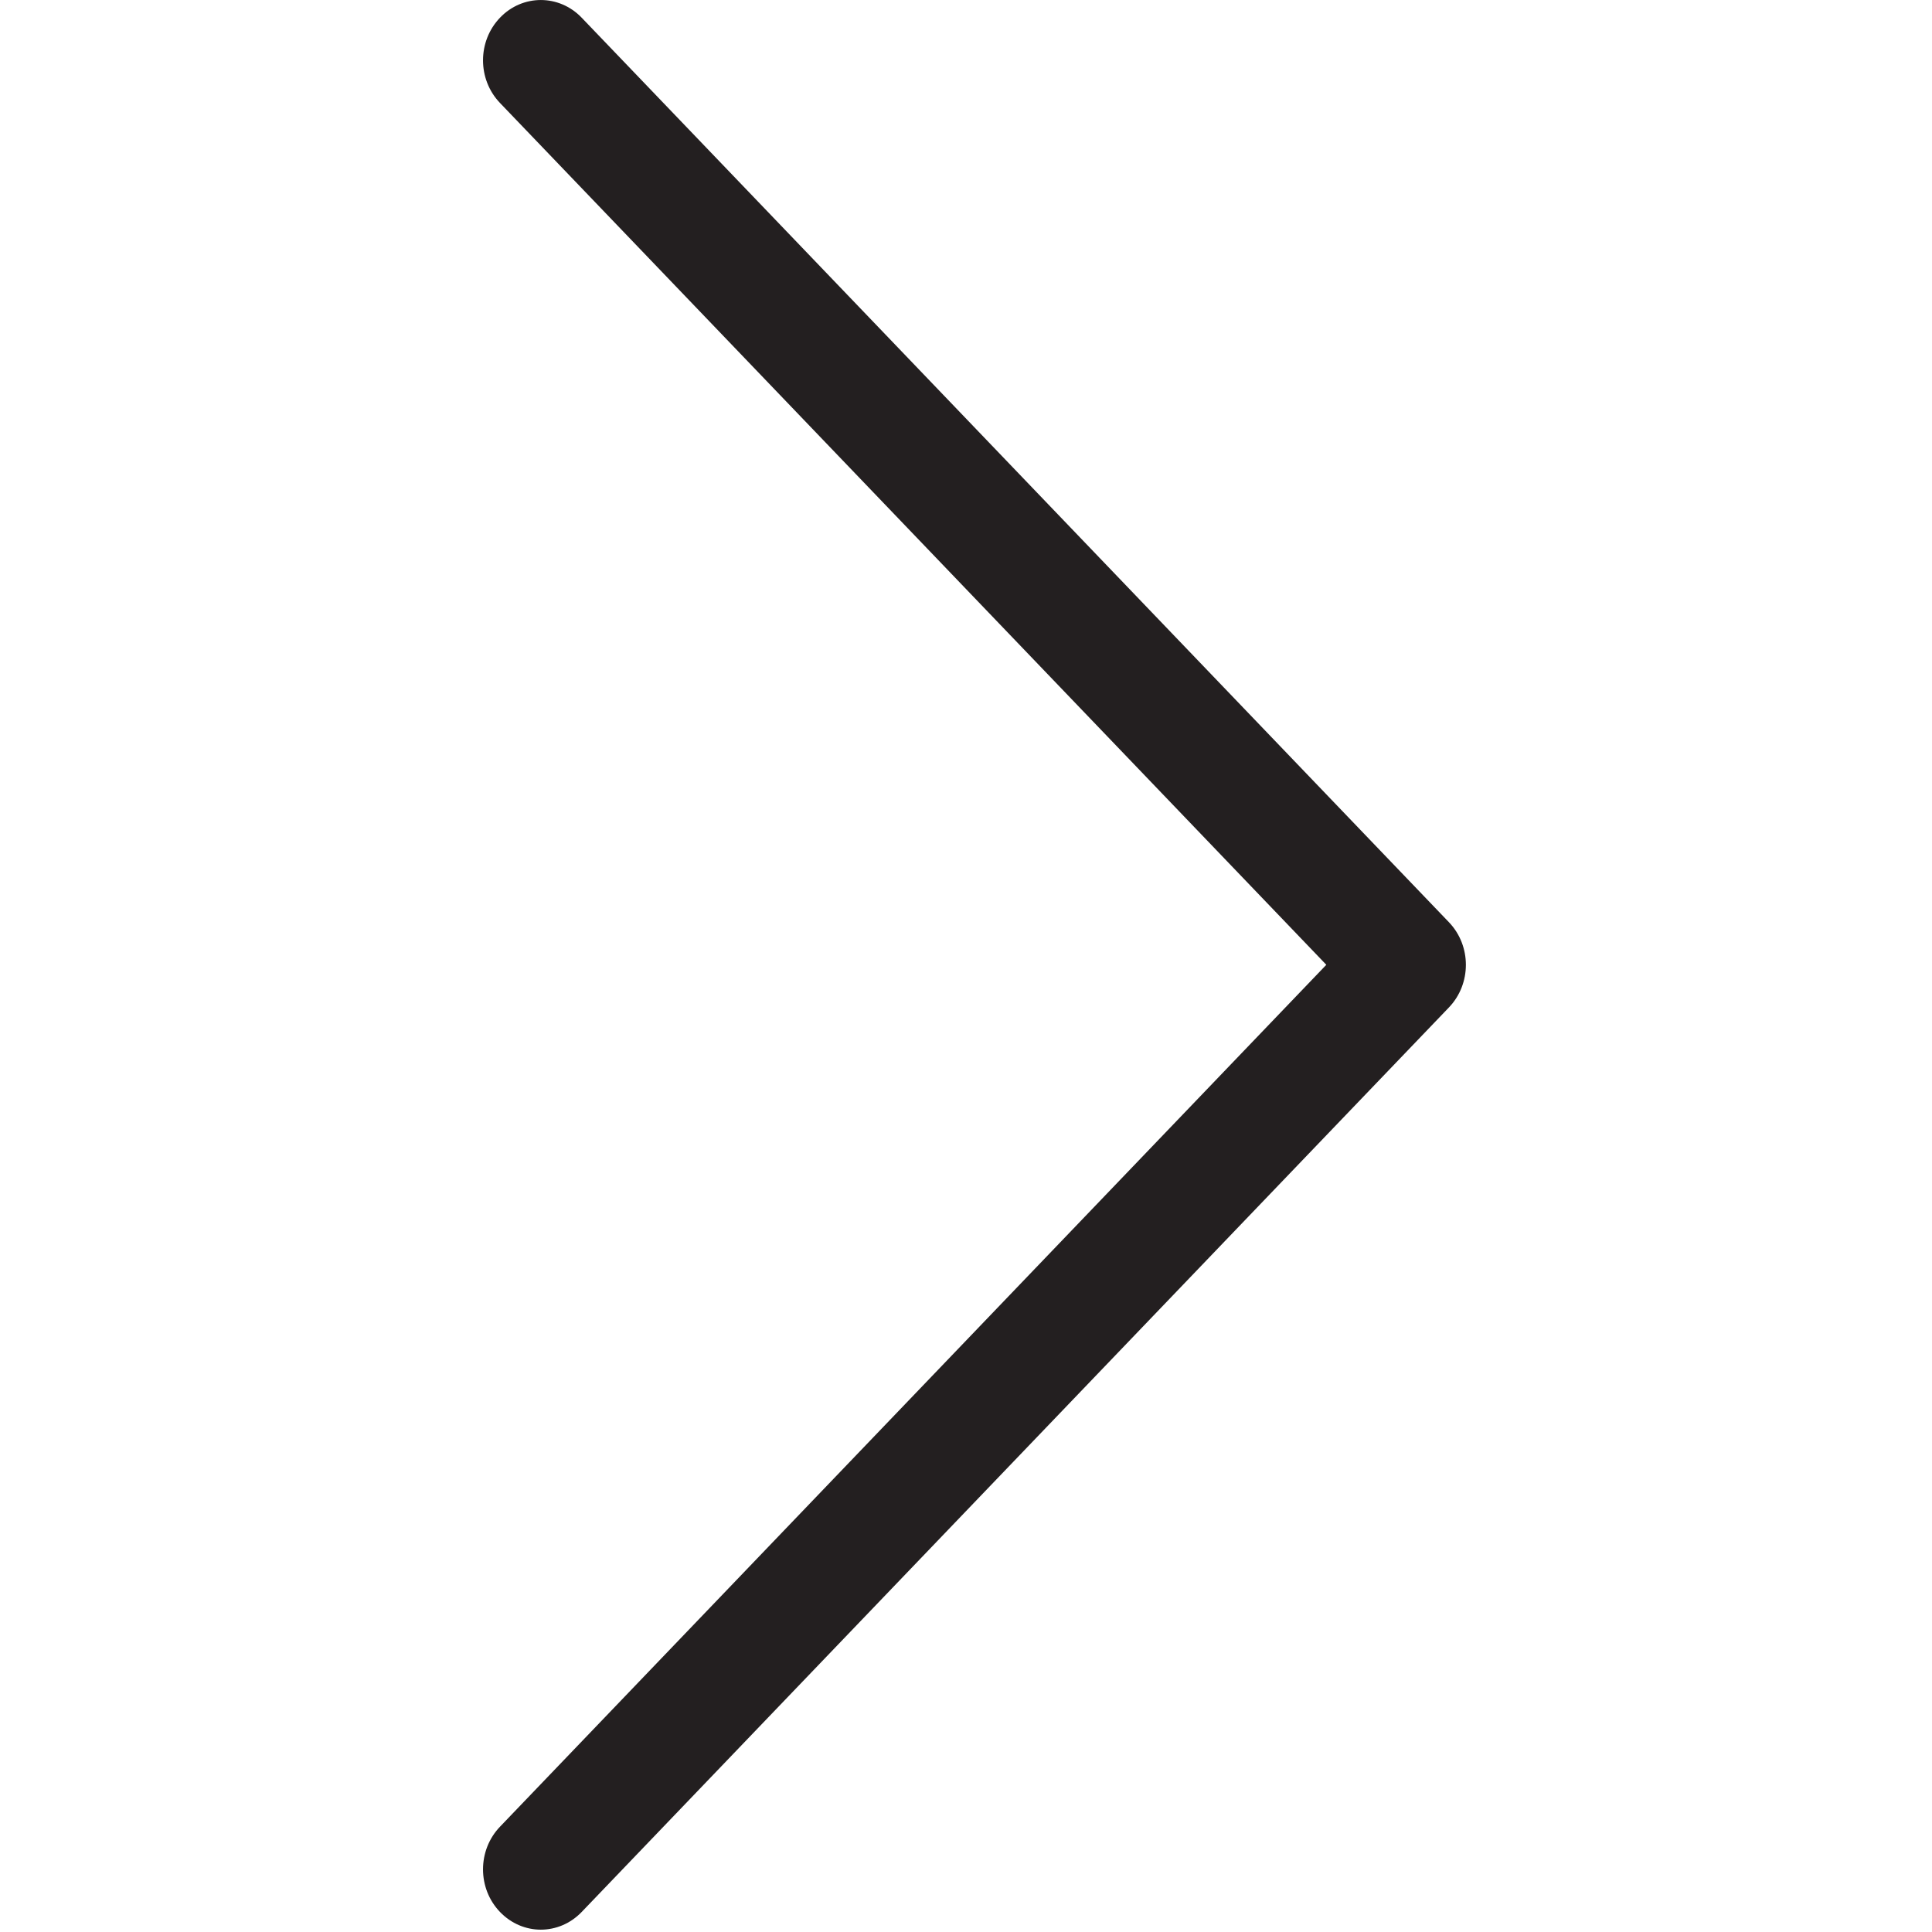
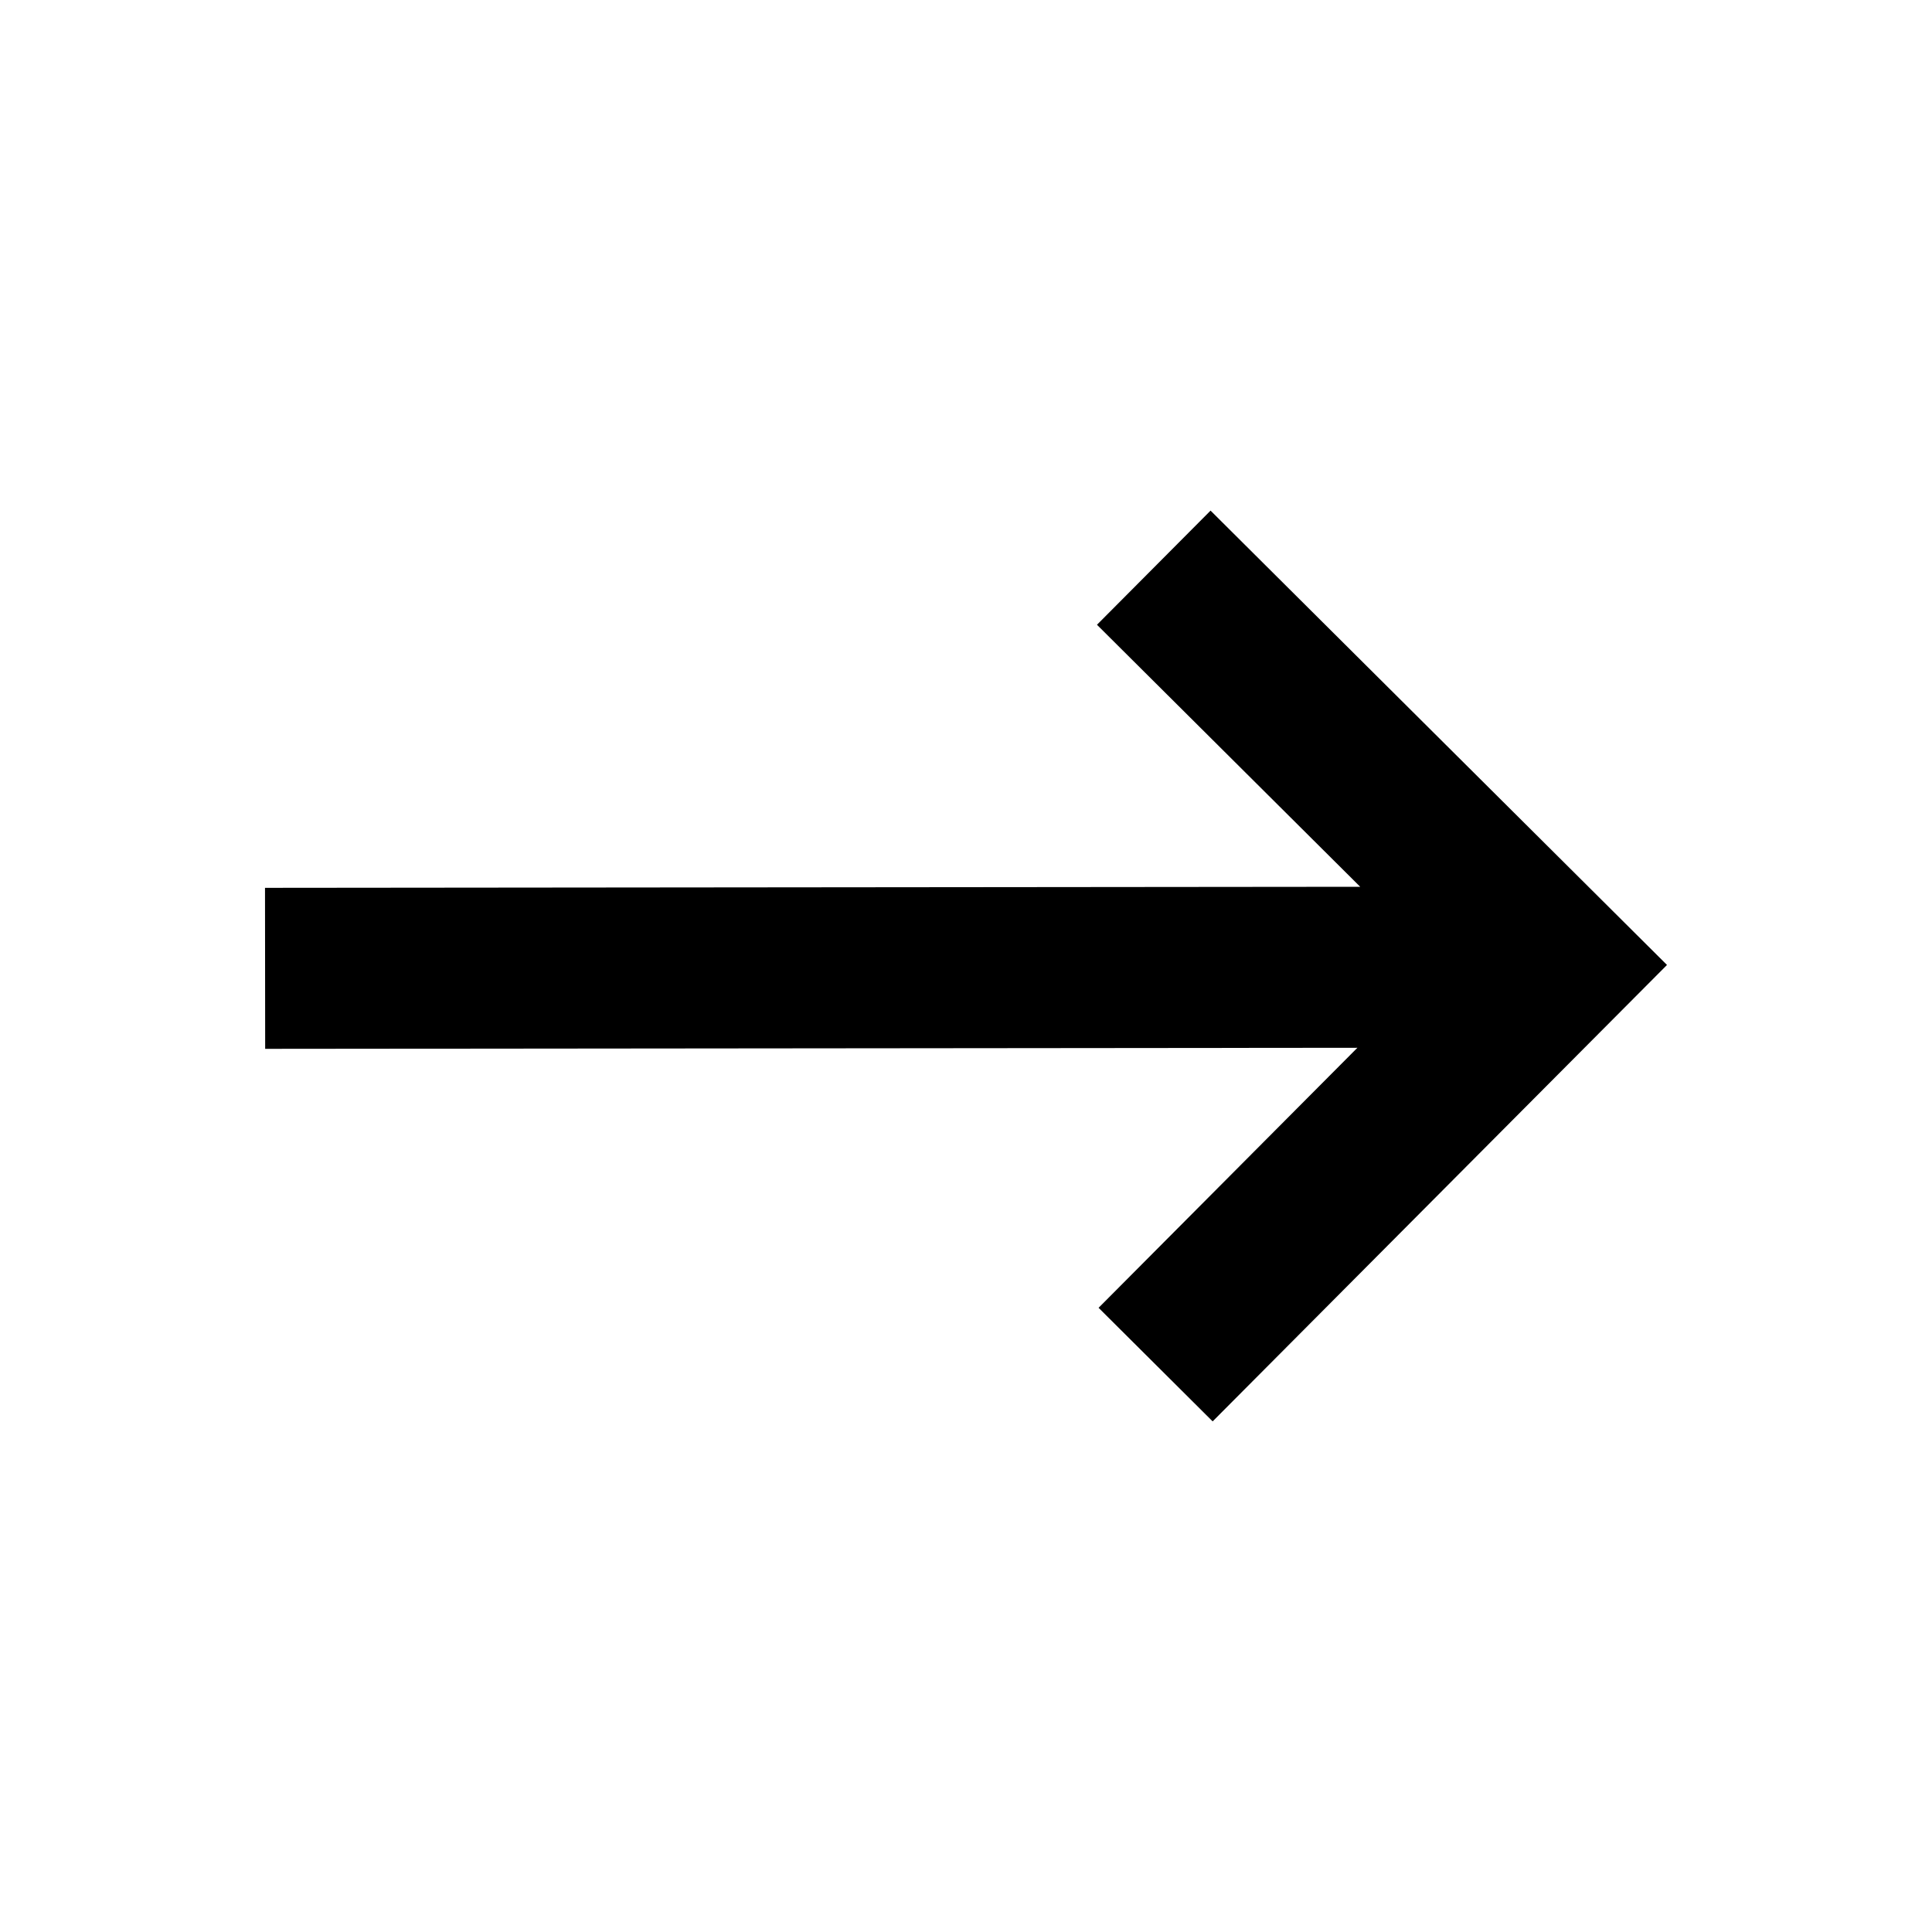
- <svg xmlns="http://www.w3.org/2000/svg" viewBox="0 0 24 24" version="1.1">
-   <g class="arrow-right" stroke="none" stroke-width="1" fill="none" fill-rule="evenodd">
-     <path d="M6.211,23.751 C6.351,23.897 6.535,23.971 6.718,23.971 C6.902,23.971 7.086,23.897 7.226,23.751 L17.999,12.515 C18.28,12.222 18.28,11.749 17.999,11.456 L7.226,0.22 C6.945,-0.073 6.491,-0.073 6.211,0.22 C5.93,0.513 5.93,0.986 6.211,1.279 L16.476,11.985 L6.211,22.692 C5.93,22.985 5.93,23.459 6.211,23.751 Z" id="arrow" fill="#231F20" />
-   </g>
+ <svg xmlns="http://www.w3.org/2000/svg" width="24" height="24" viewBox="0 0 24 24" fill="none">
+   <path d="M15.038 6.343L13.627 7.761L16.897 11.016L3.292 11.029L3.294 13.029L16.862 13.016L13.647 16.246L15.064 17.657L20.708 11.987L15.038 6.343Z" fill="currentColor" />
</svg>
